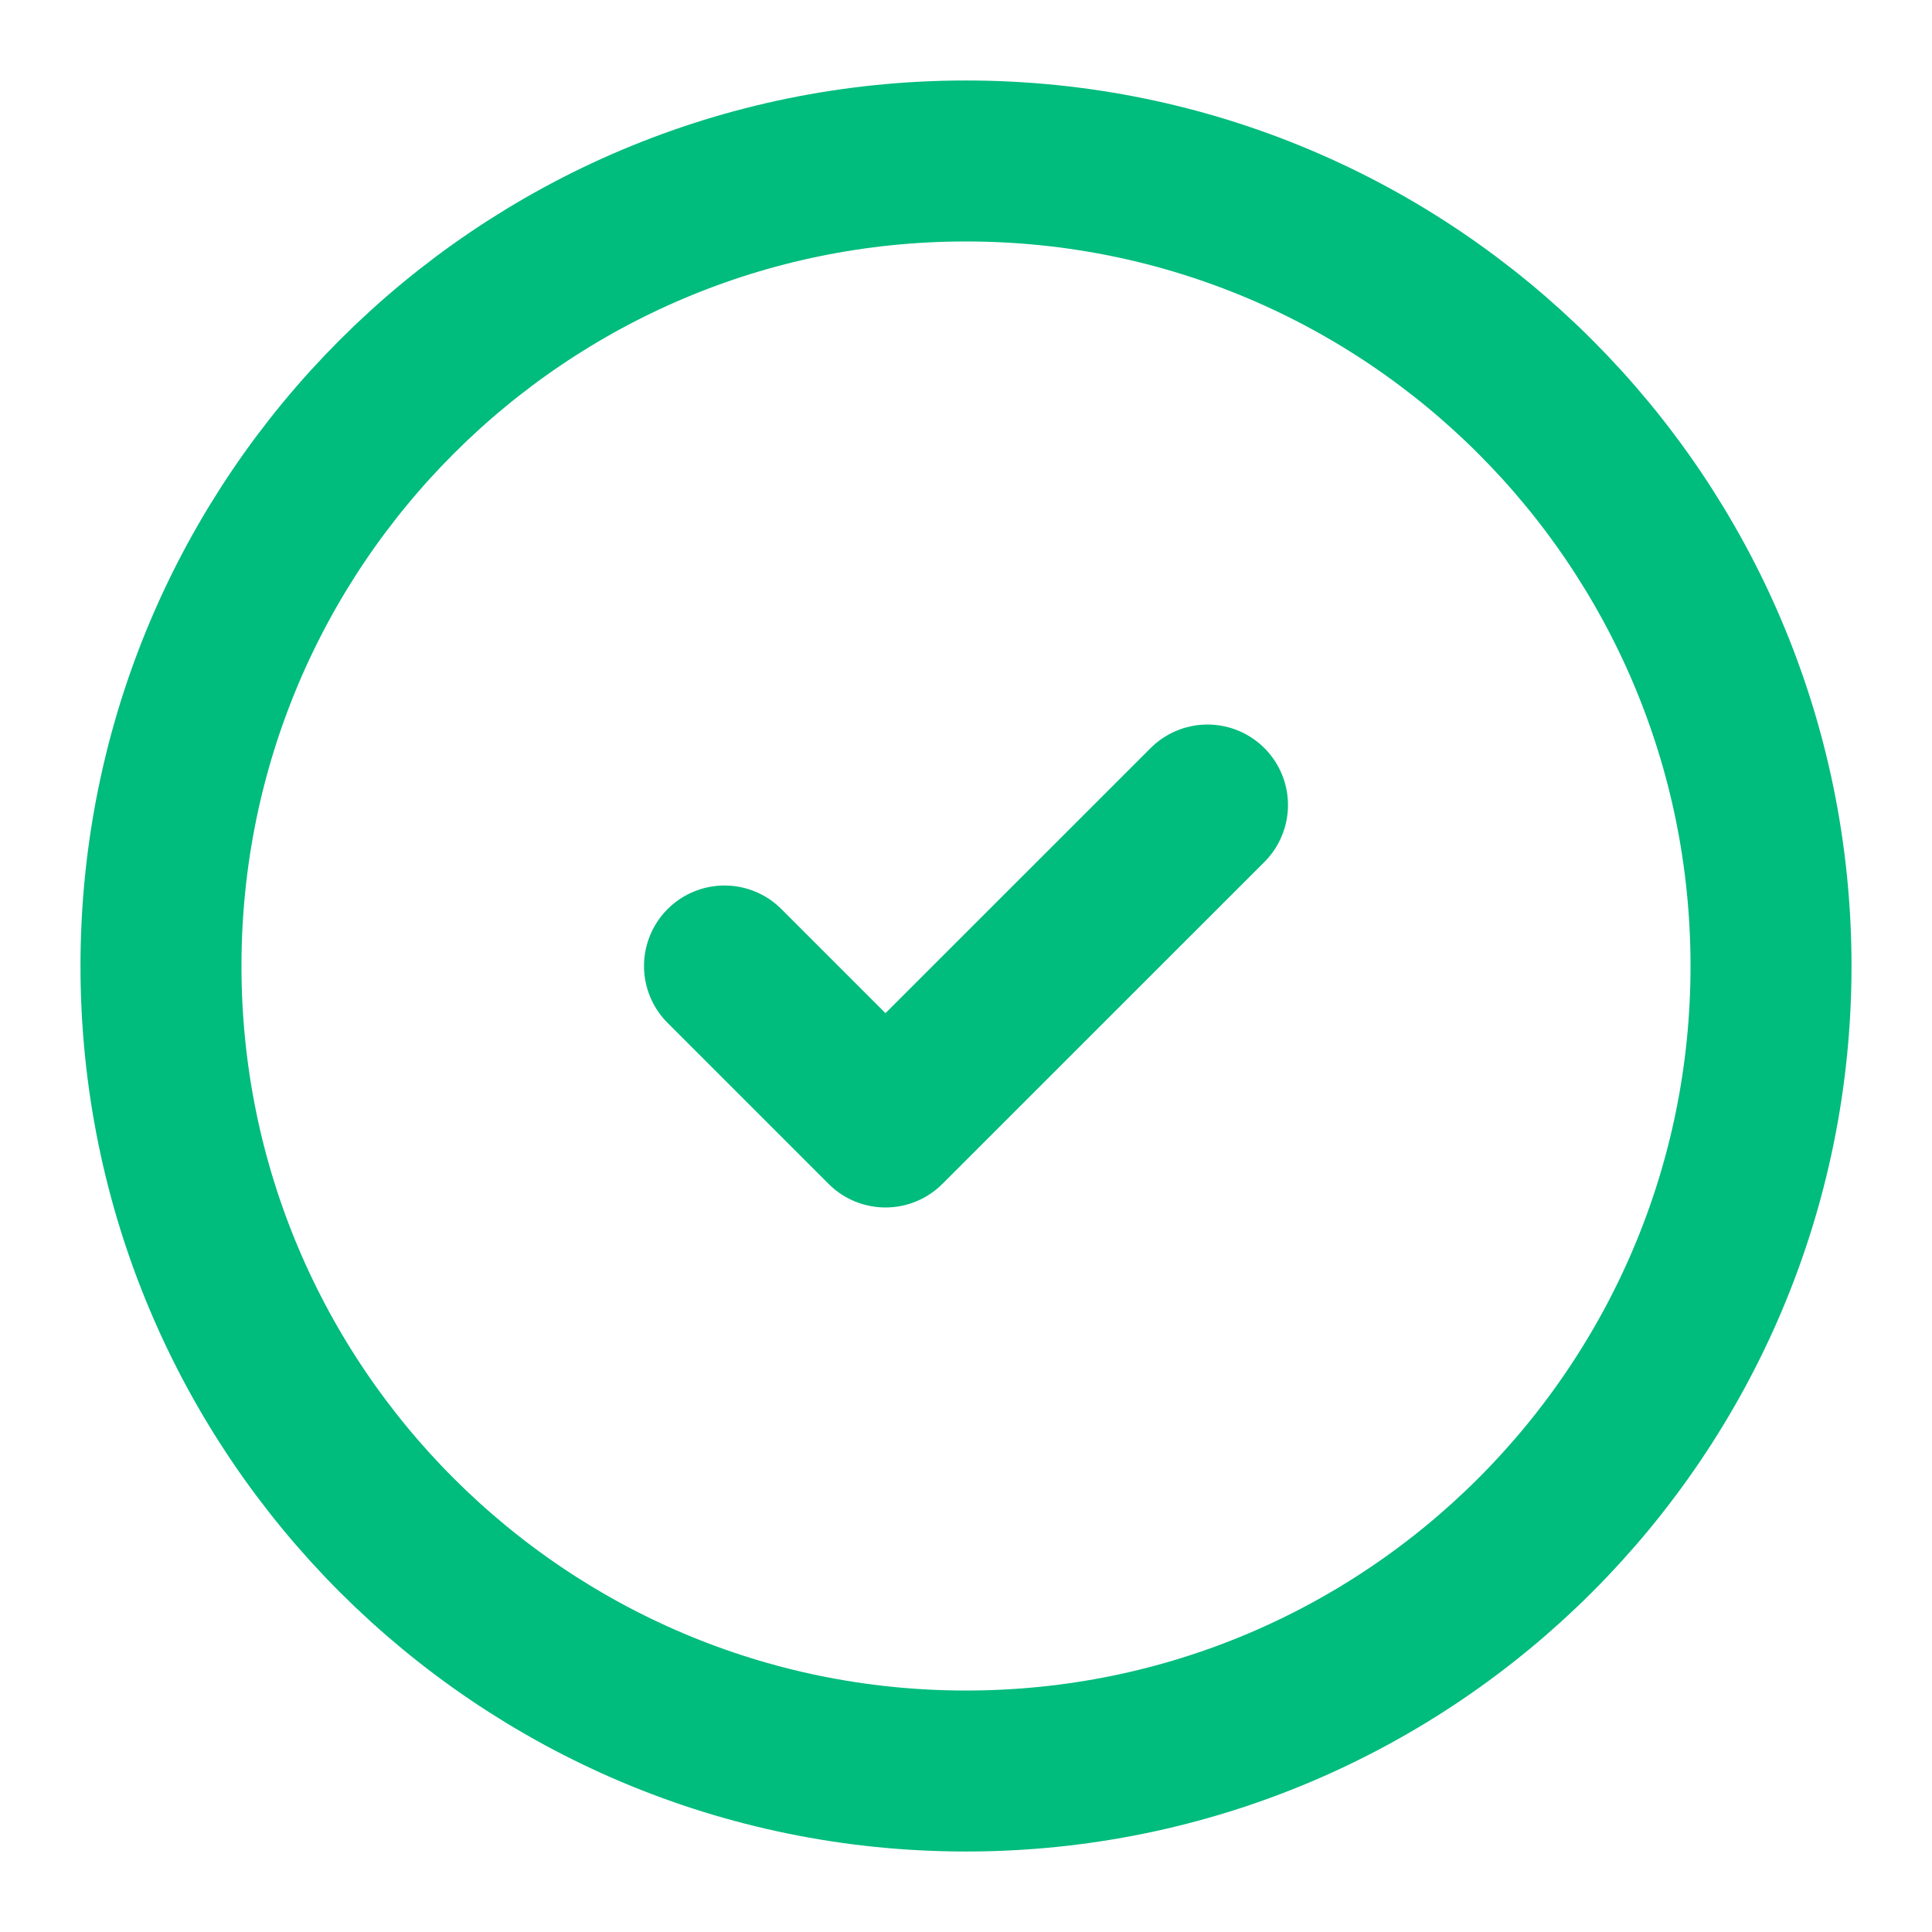
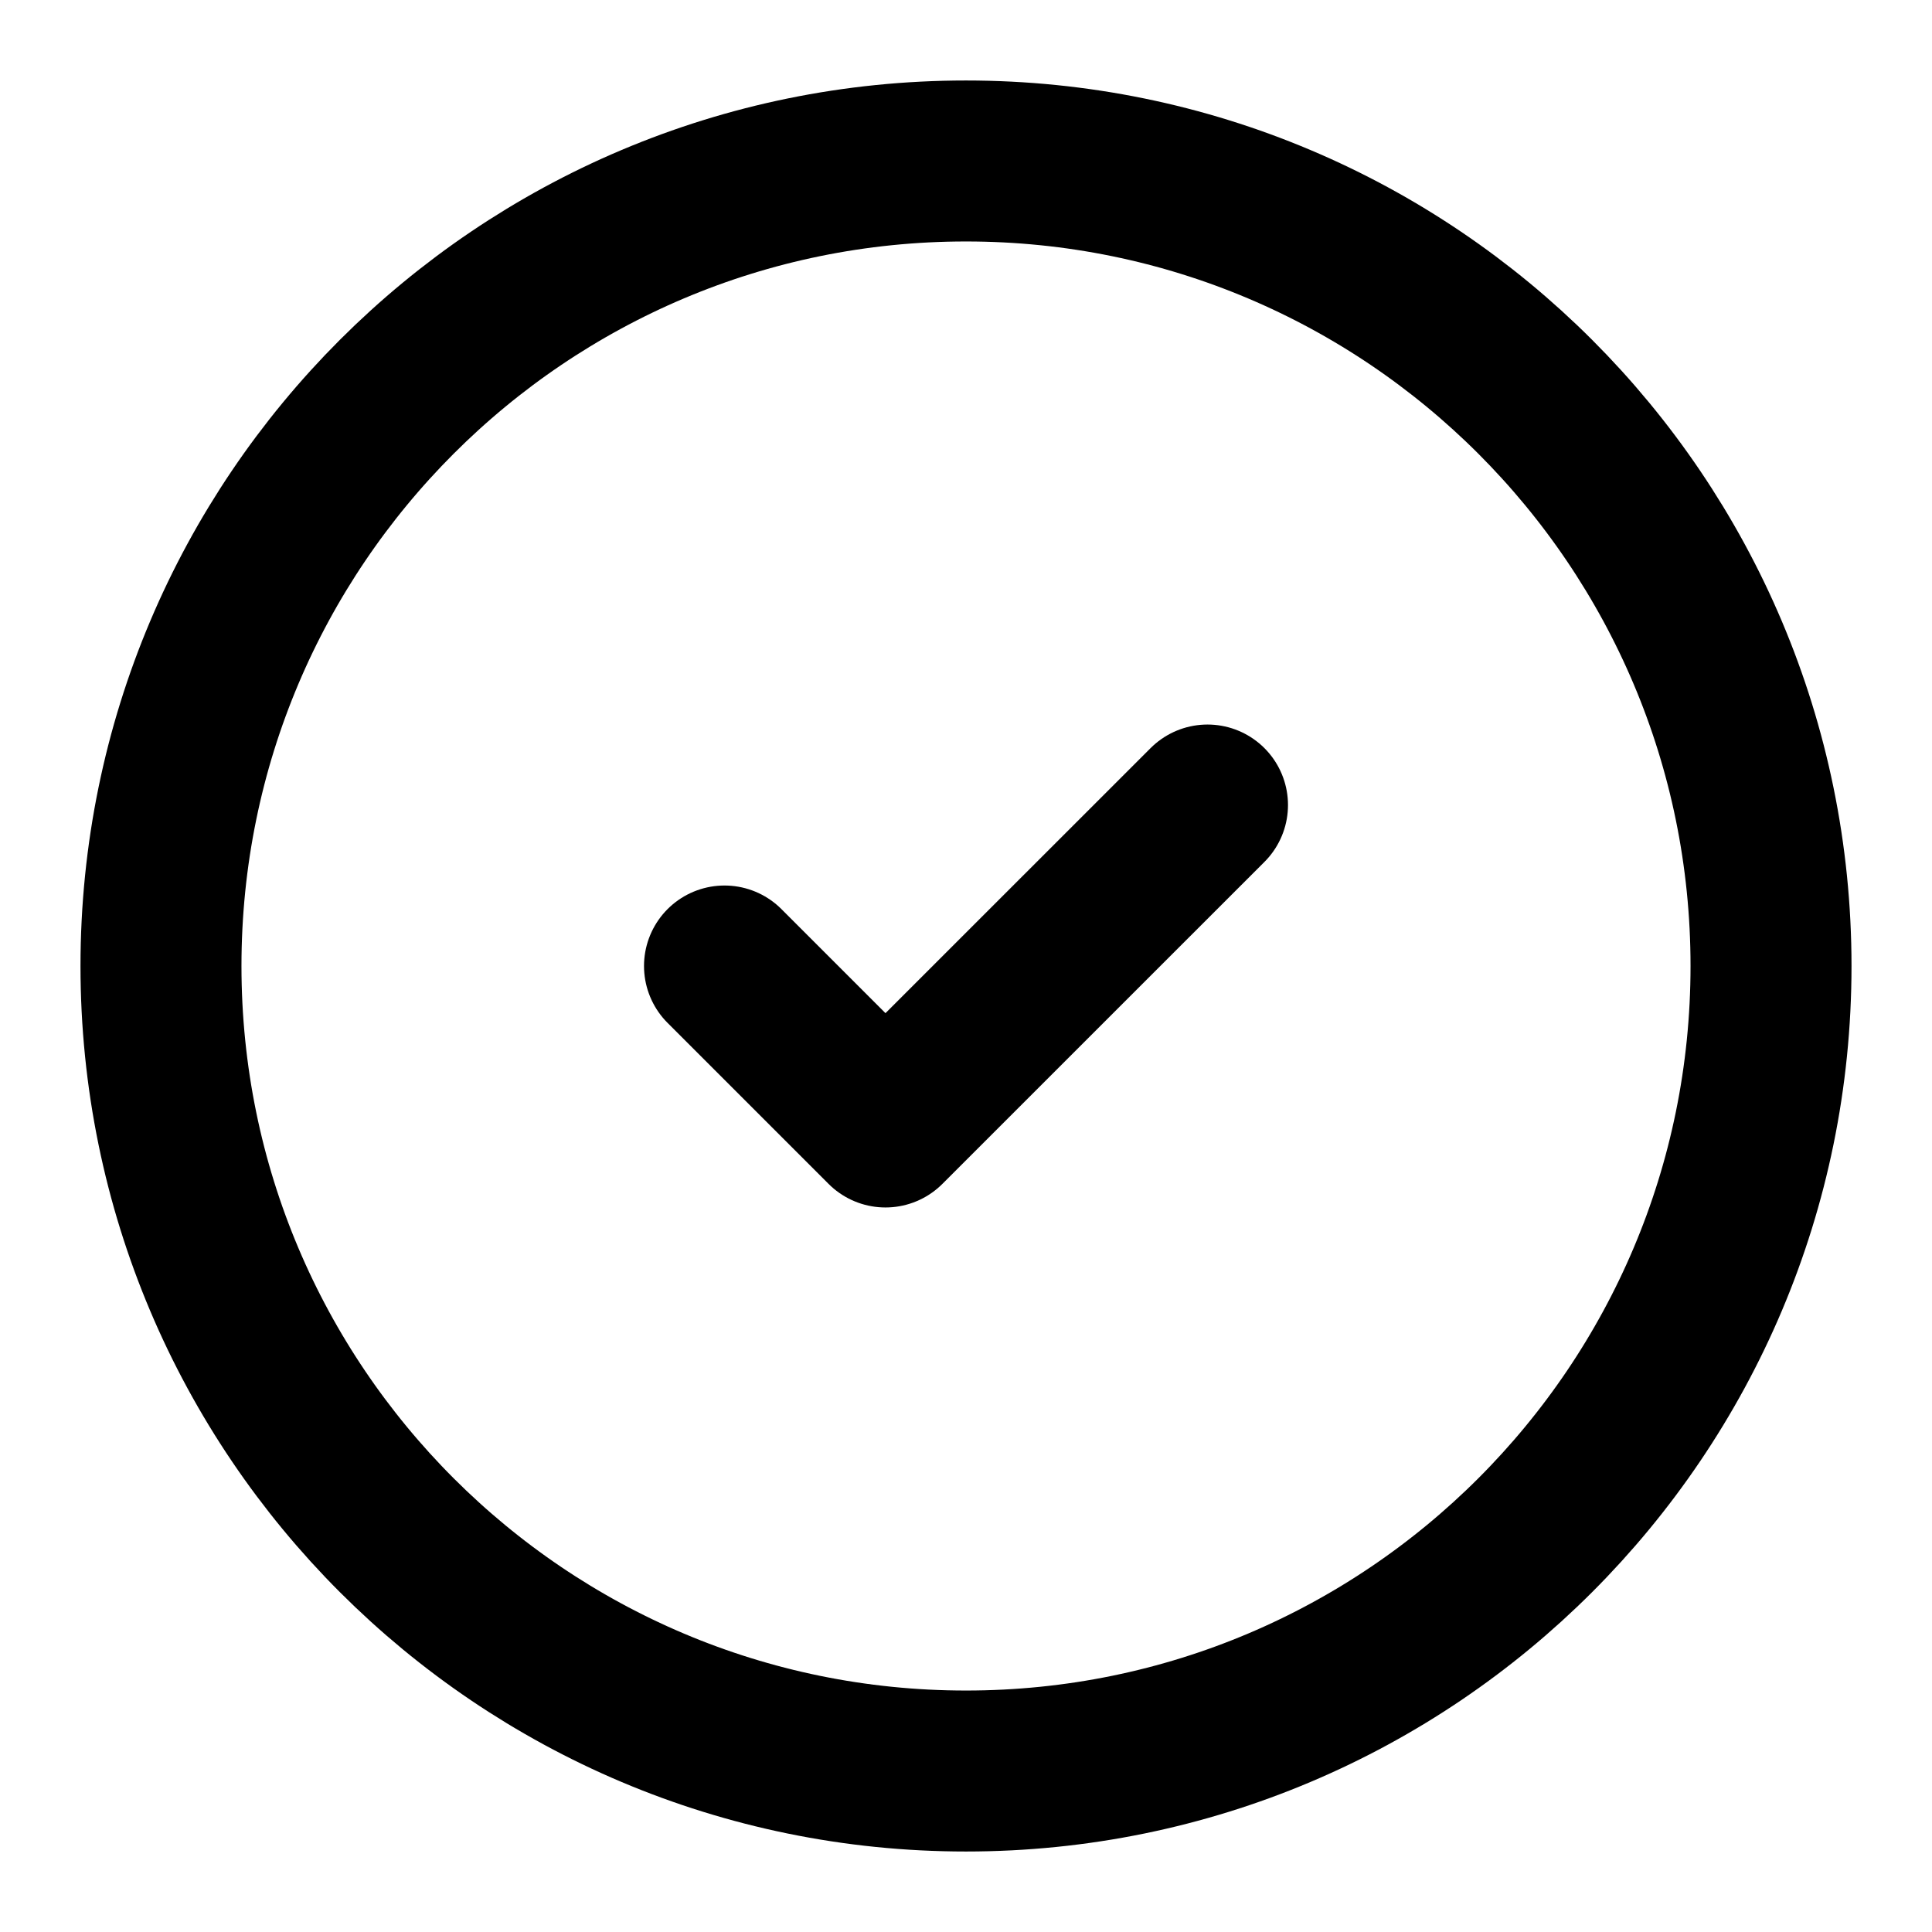
<svg xmlns="http://www.w3.org/2000/svg" width="28" height="28" viewBox="0 0 28 28" fill="none">
-   <path d="M14 25.667C20.443 25.667 25.667 20.443 25.667 14C25.667 7.557 20.443 2.333 14 2.333C7.557 2.333 2.333 7.557 2.333 14C2.333 20.443 7.557 25.667 14 25.667Z" stroke="#00BC7D" stroke-width="2.333" stroke-linecap="round" stroke-linejoin="round" />
-   <path d="M10.5 14L12.833 16.333L17.5 11.667" stroke="#00BC7D" stroke-width="2.333" stroke-linecap="round" stroke-linejoin="round" />
+   <path d="M14 25.667C20.443 25.667 25.667 20.443 25.667 14C25.667 7.557 20.443 2.333 14 2.333C7.557 2.333 2.333 7.557 2.333 14C2.333 20.443 7.557 25.667 14 25.667Z" stroke="currentColor" stroke-width="2.333" stroke-linecap="round" stroke-linejoin="round" />
+   <path d="M10.5 14L12.833 16.333L17.5 11.667" stroke="currentColor" stroke-width="2.333" stroke-linecap="round" stroke-linejoin="round" />
</svg>
